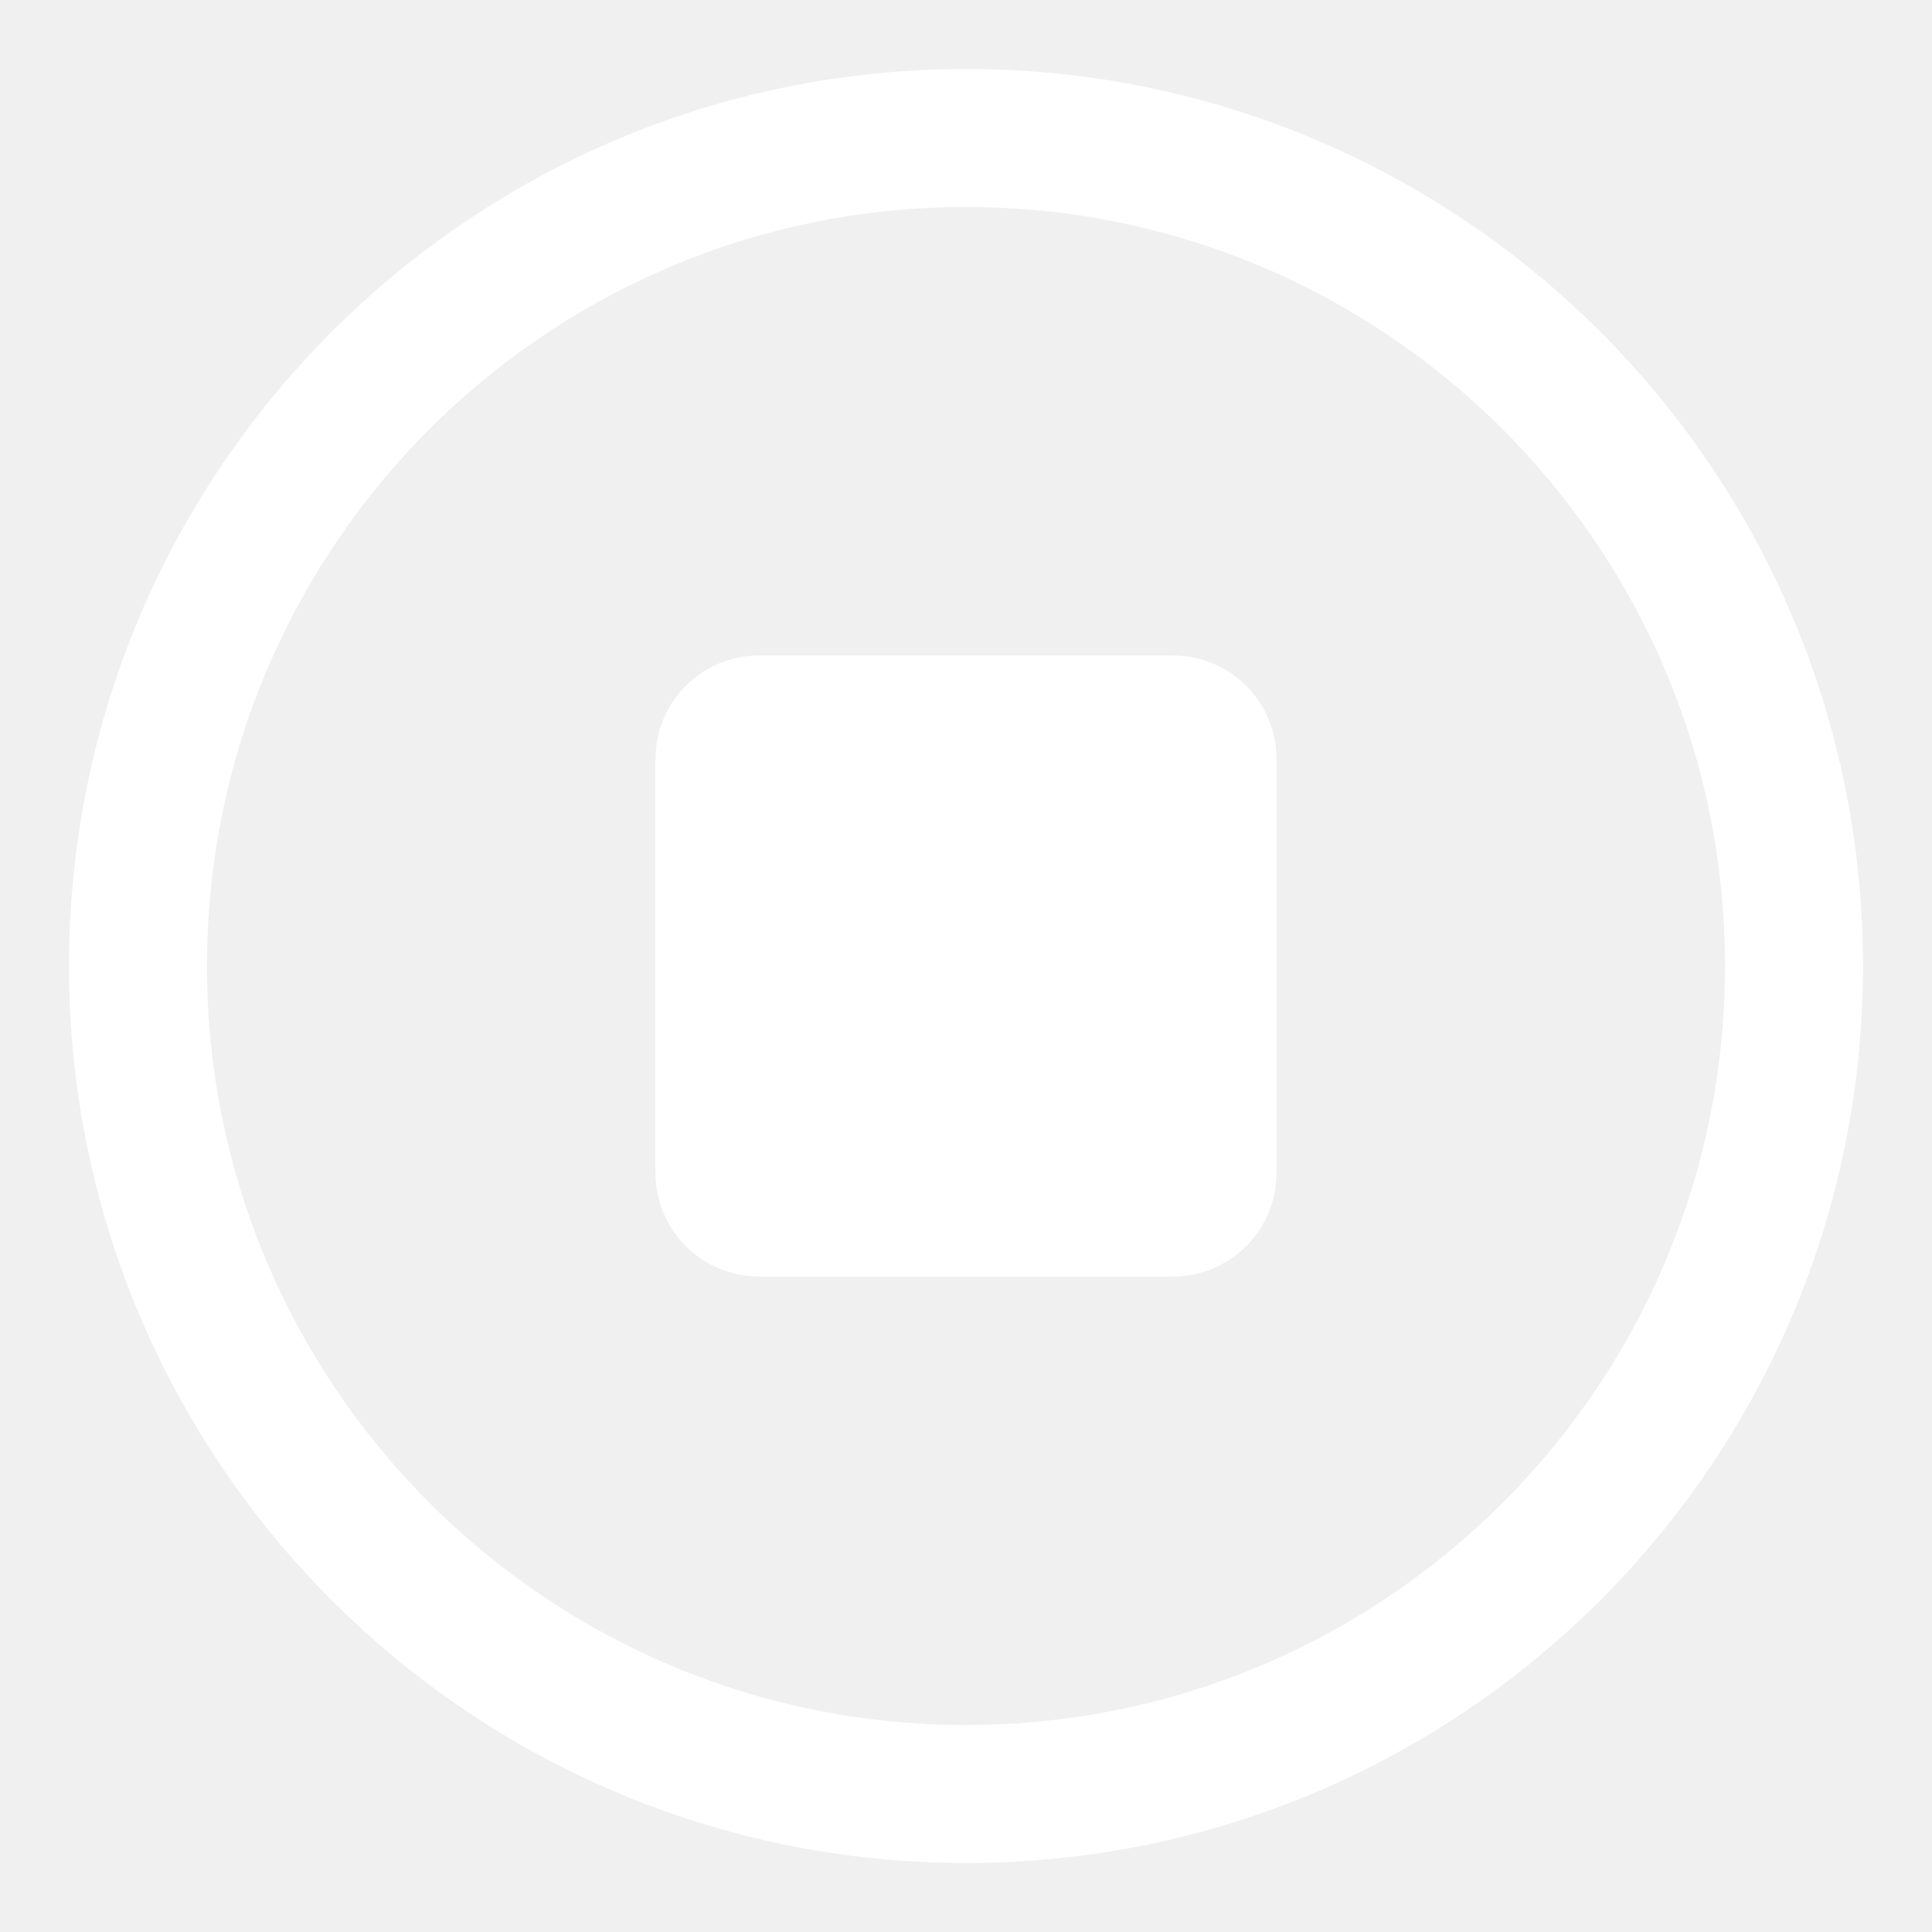
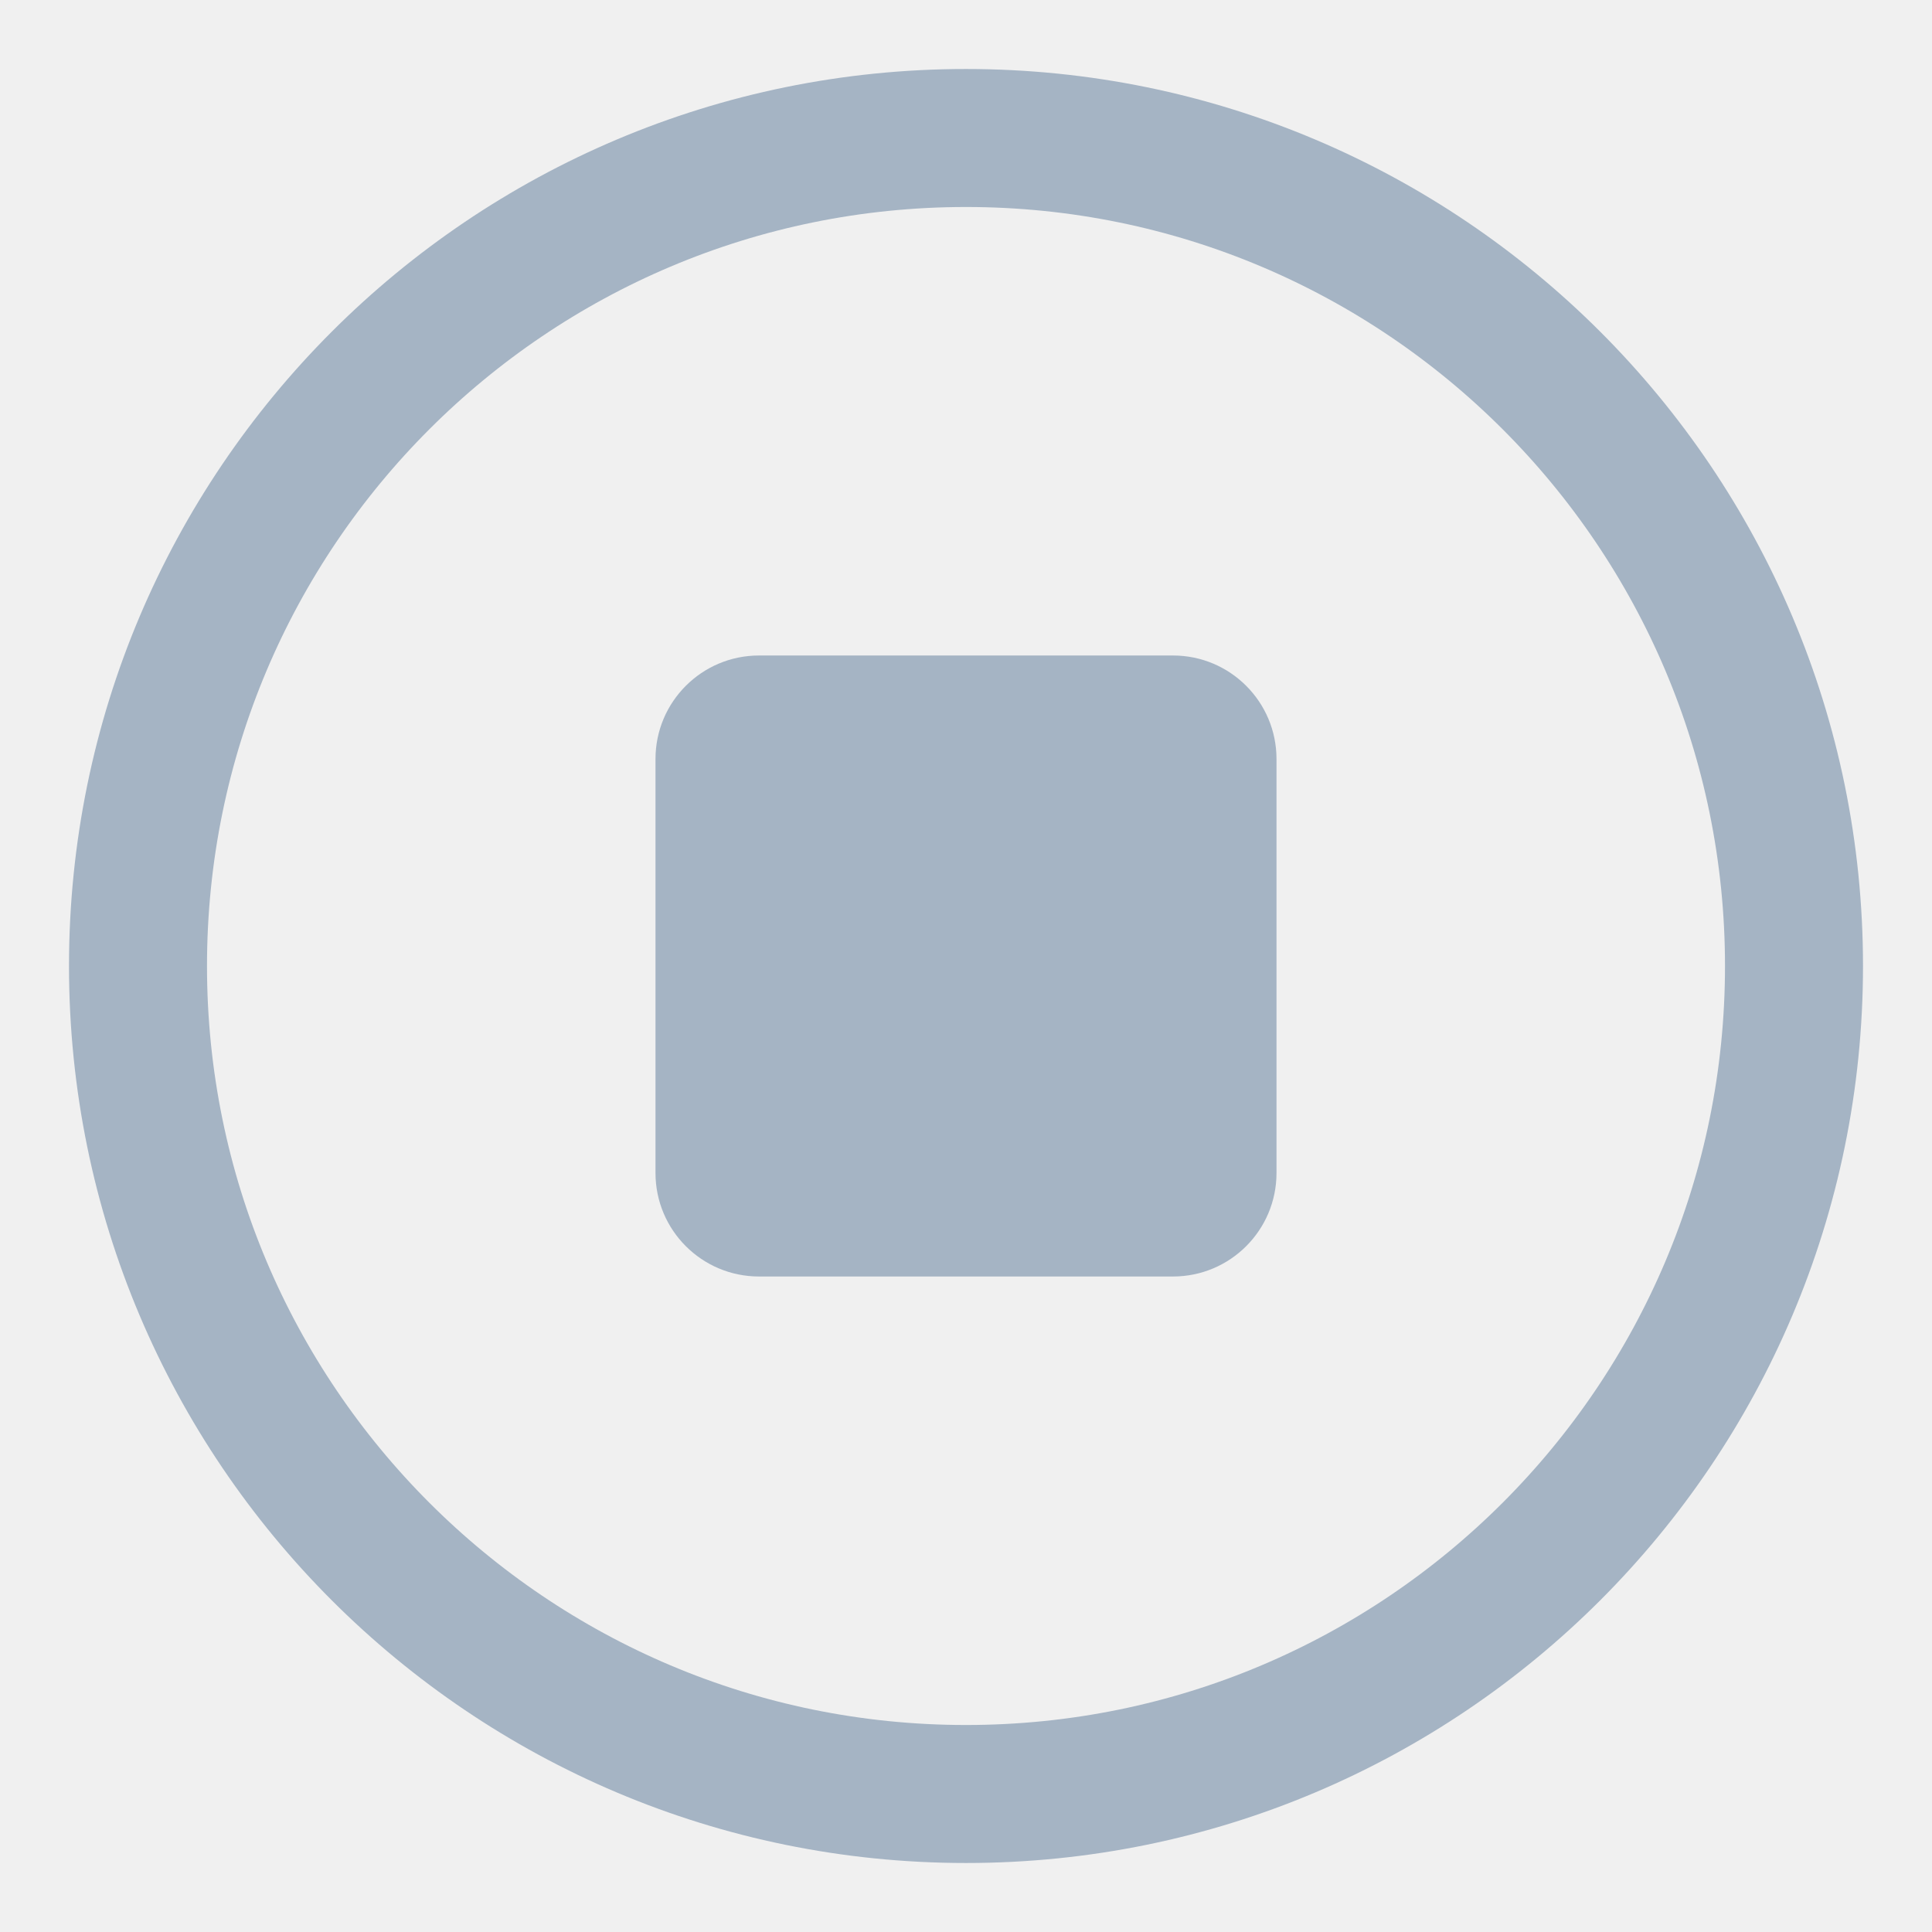
<svg xmlns="http://www.w3.org/2000/svg" viewBox="0 0 28 28">
-   <circle cx="14" cy="14" r="12" fill="none" stroke="#ffffff" stroke-width="2" />
-   <rect x="9.5" y="9.5" width="9" height="9" rx="1.5" fill="#ffffff" />
+   <circle cx="14" cy="14" r="12" fill="none" stroke="#a5b4c4" stroke-width="2" />
+   <rect x="9.5" y="9.5" width="9" height="9" rx="1.5" fill="#a5b4c4" />
</svg>
